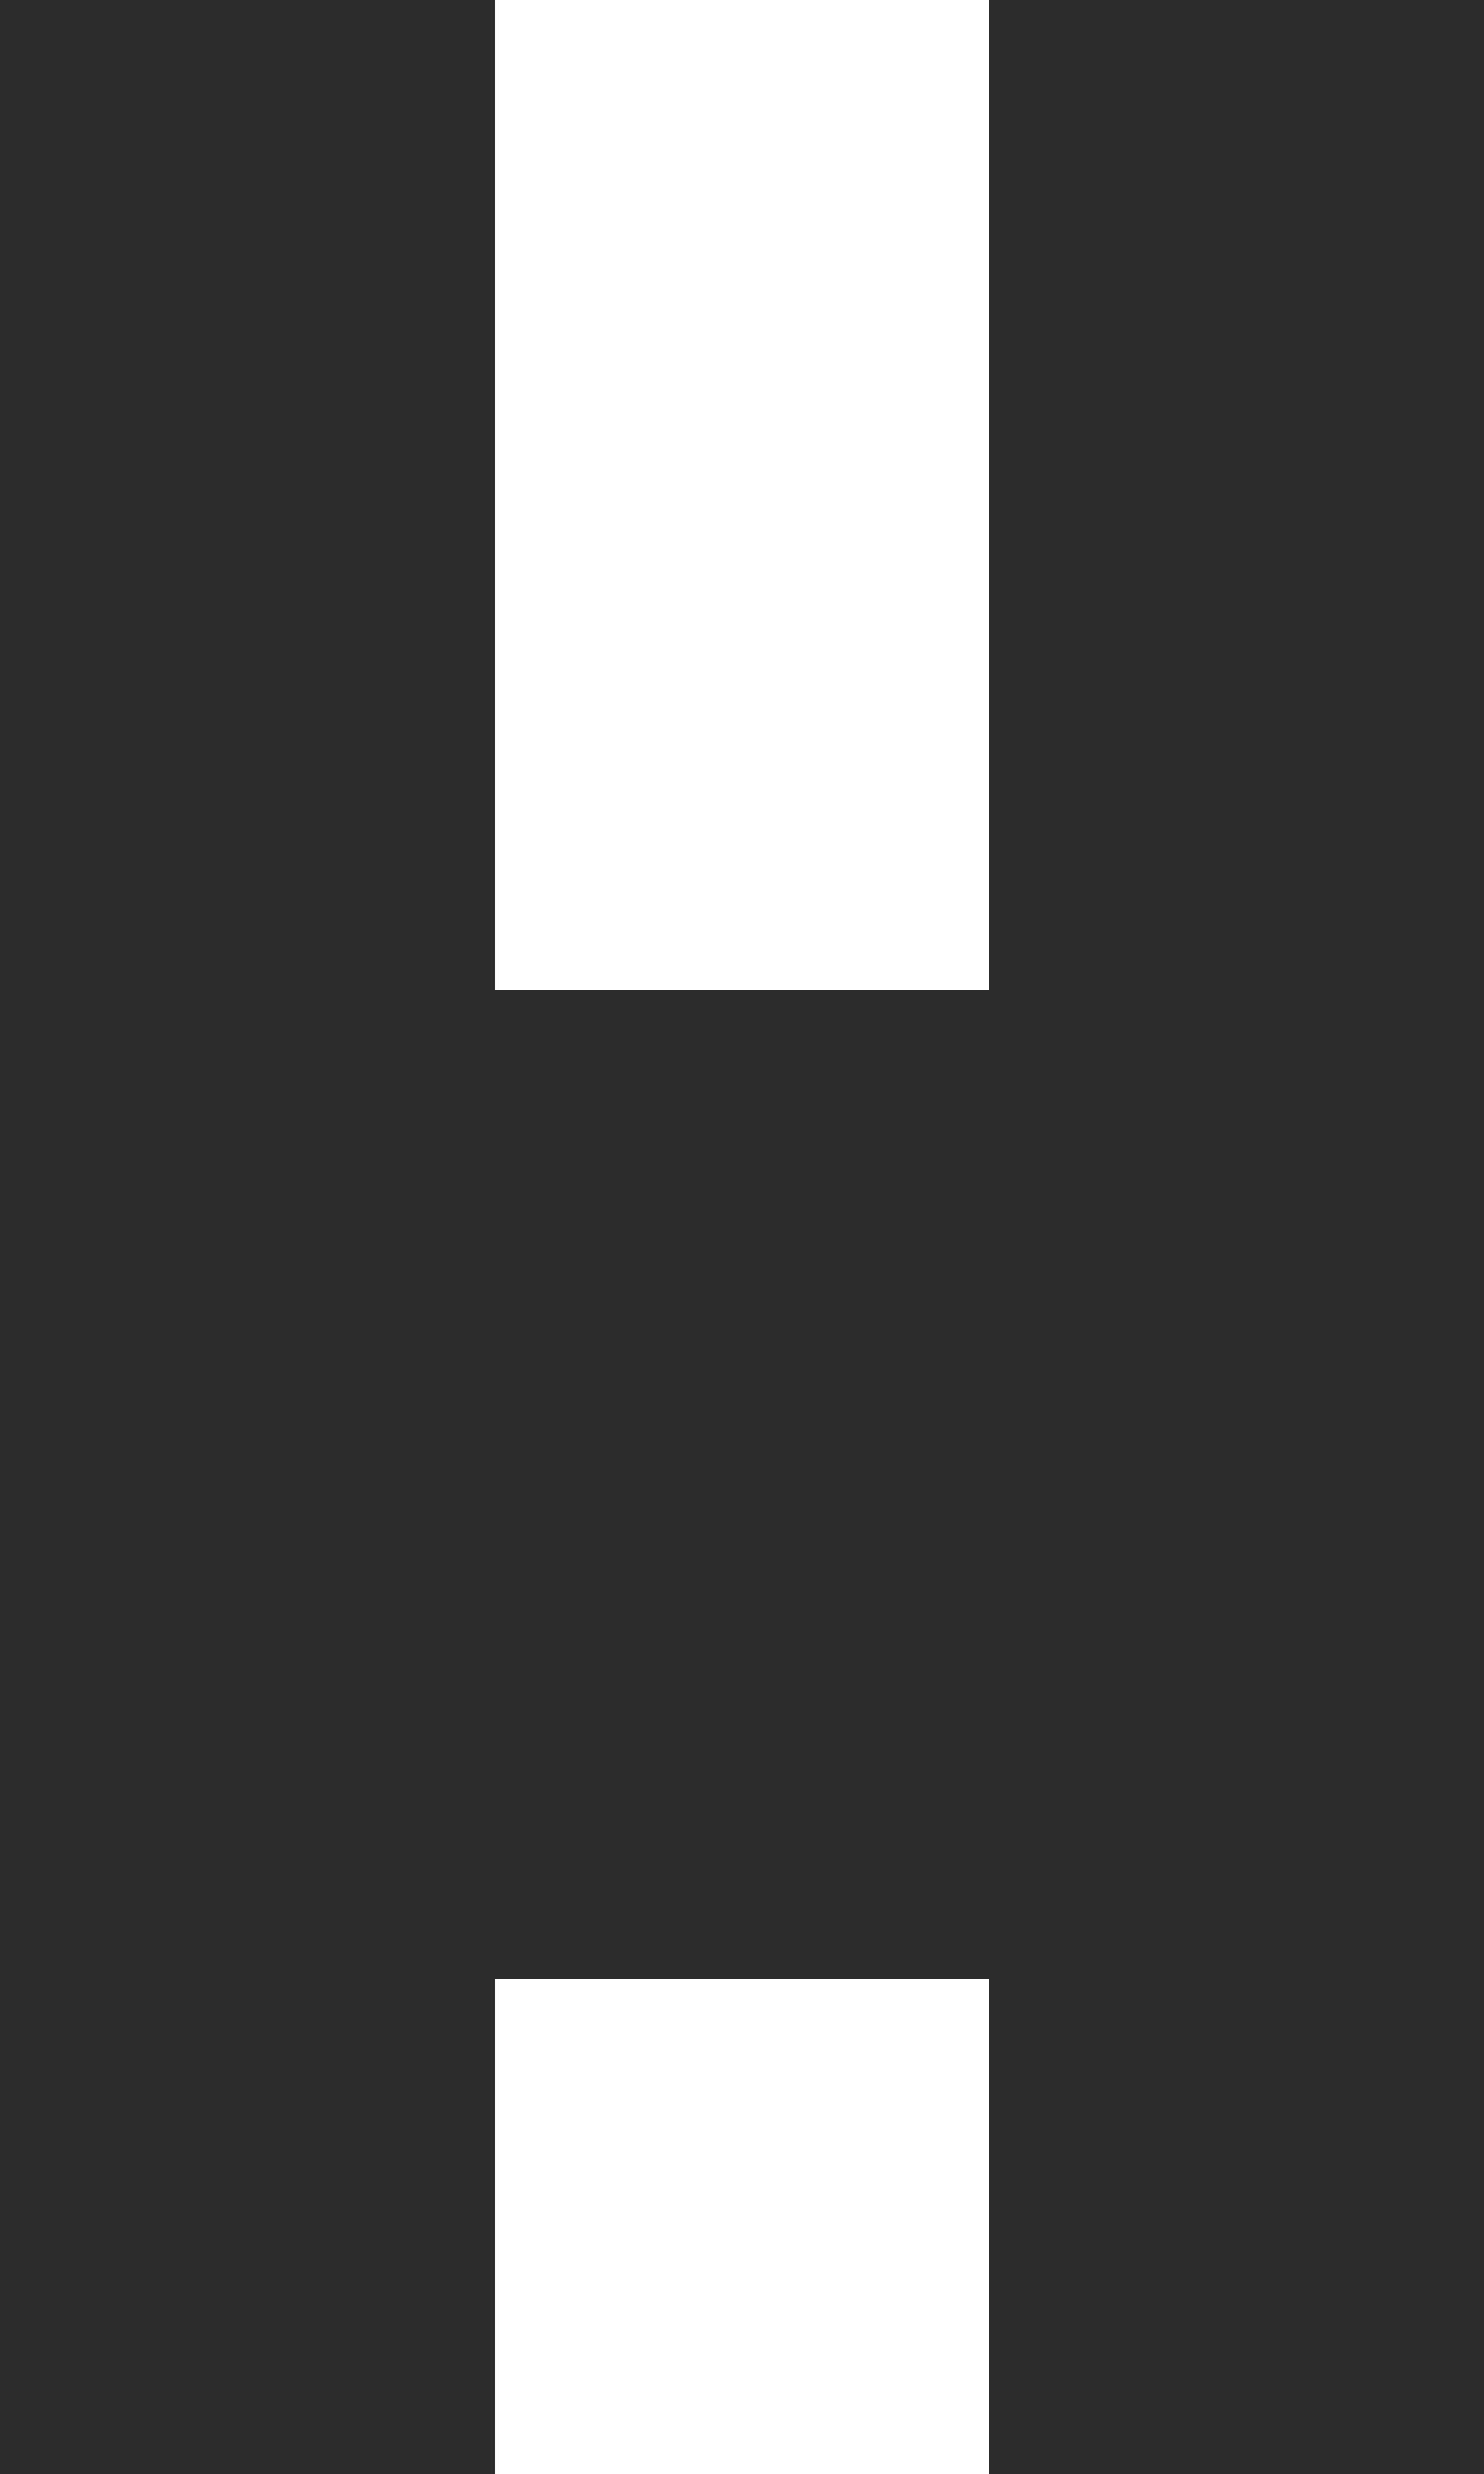
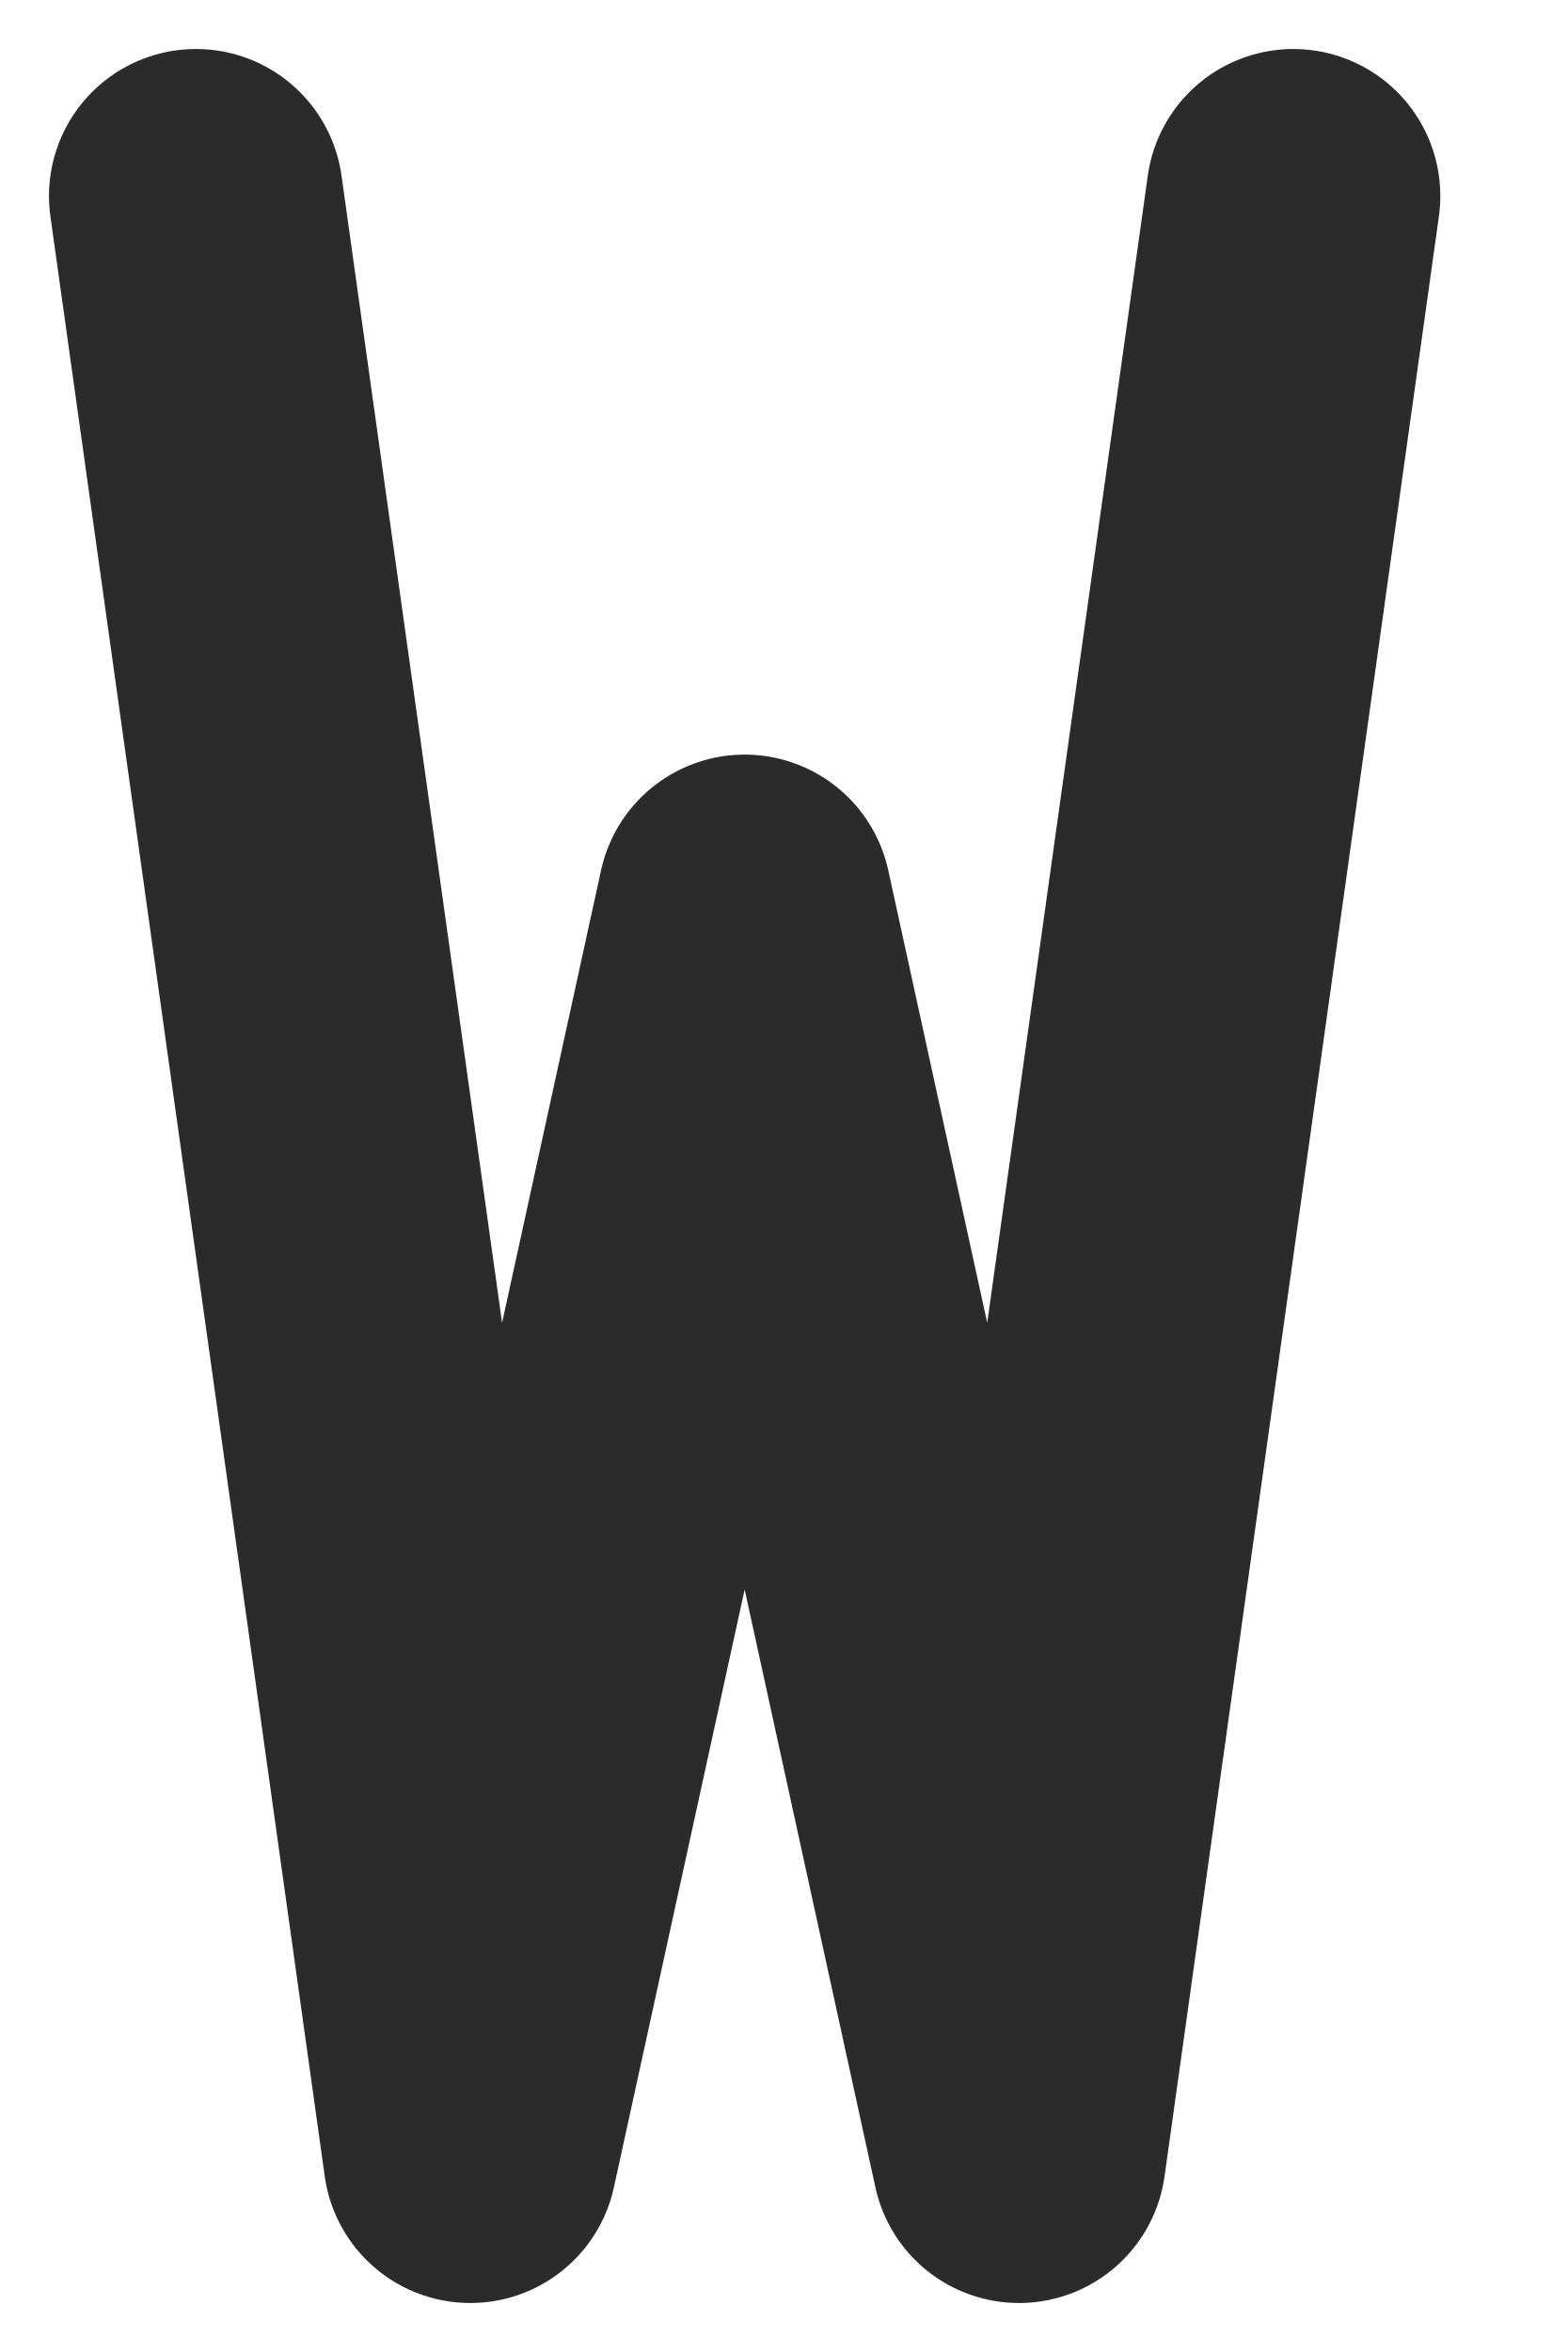
- <svg xmlns="http://www.w3.org/2000/svg" width="12" height="20" viewBox="0 0 12 20">
-   <g fill="#2b2b2b">
-     <rect x="0" y="0" width="4" height="4" />
-     <rect x="8" y="0" width="4" height="4" />
-     <rect x="0" y="4" width="4" height="4" />
-     <rect x="8" y="4" width="4" height="4" />
-     <rect x="0" y="8" width="4" height="4" />
-     <rect x="4" y="8" width="4" height="4" />
-     <rect x="8" y="8" width="4" height="4" />
-     <rect x="0" y="12" width="4" height="4" />
-     <rect x="4" y="12" width="4" height="4" />
-     <rect x="8" y="12" width="4" height="4" />
-     <rect x="0" y="16" width="4" height="4" />
-     <rect x="8" y="16" width="4" height="4" />
-   </g>
+ <svg xmlns="http://www.w3.org/2000/svg" width="16" height="24" viewBox="-1 -1 8 12">
+   <path d="M0 0 L1.4 10 L2.8 3.6 L4.2 10 L5.6 0" fill="none" stroke="#2b2b2b" stroke-width="1.5" stroke-linecap="round" stroke-linejoin="round" />
</svg>
